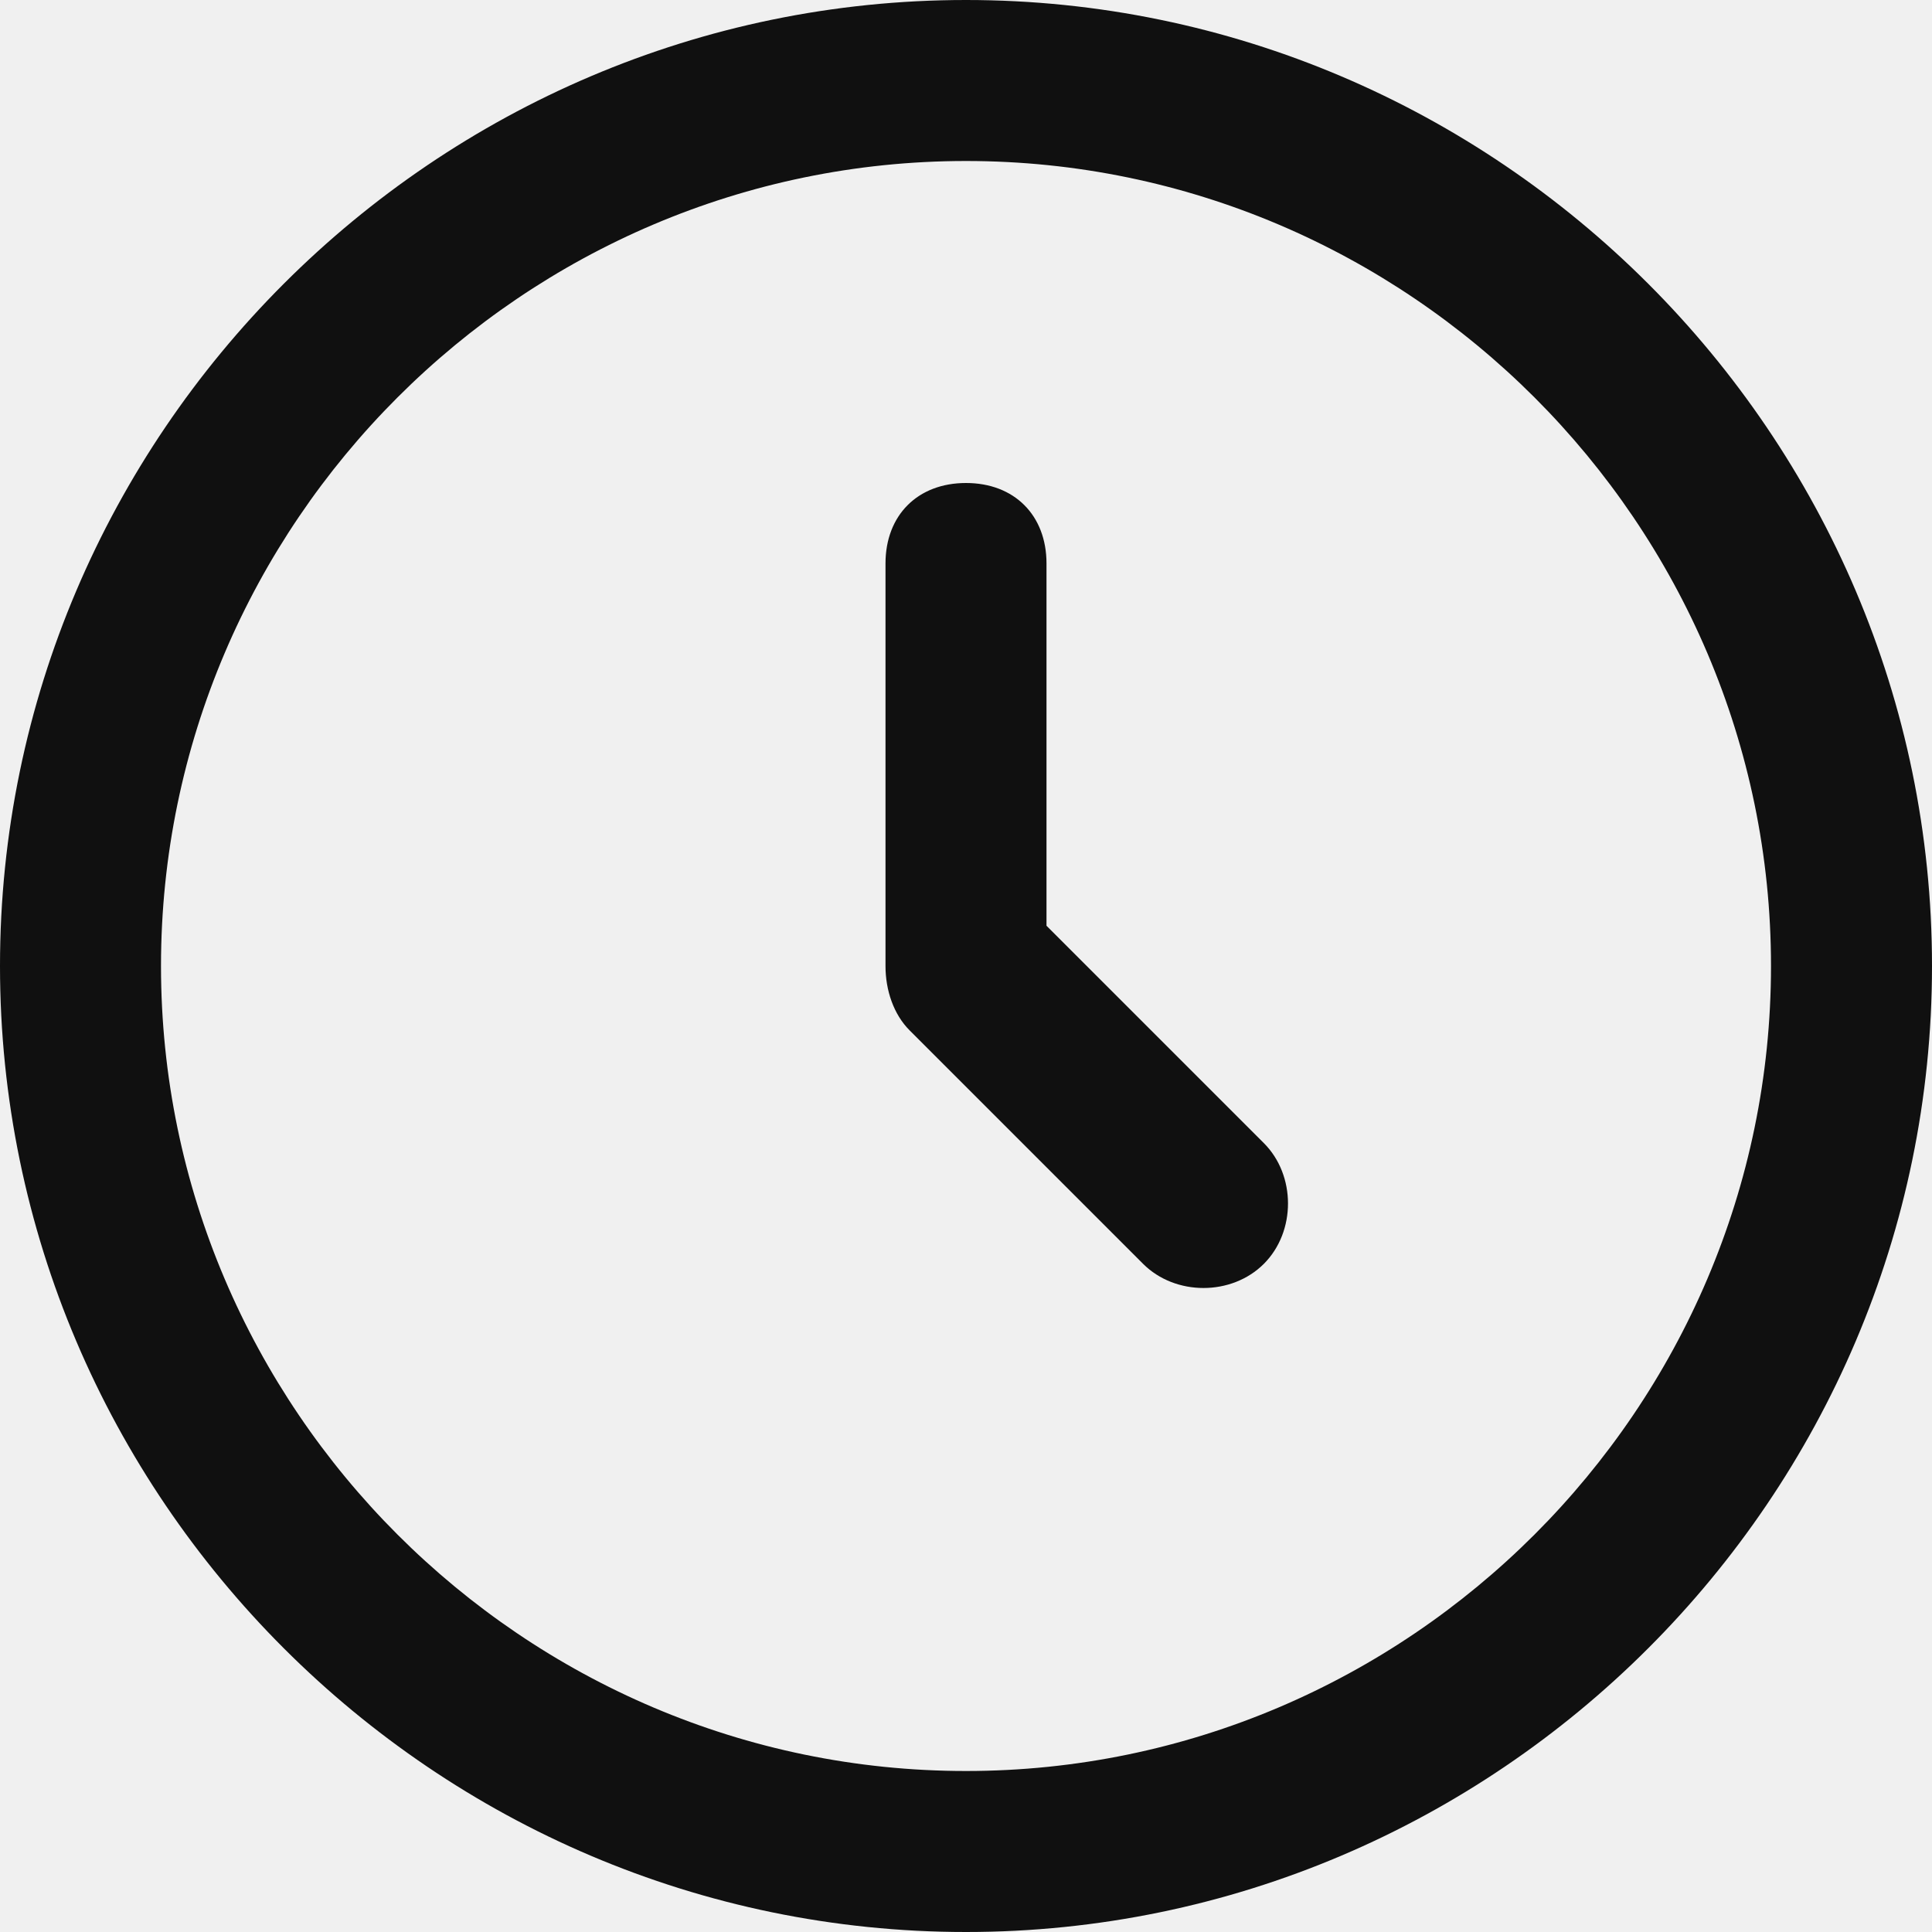
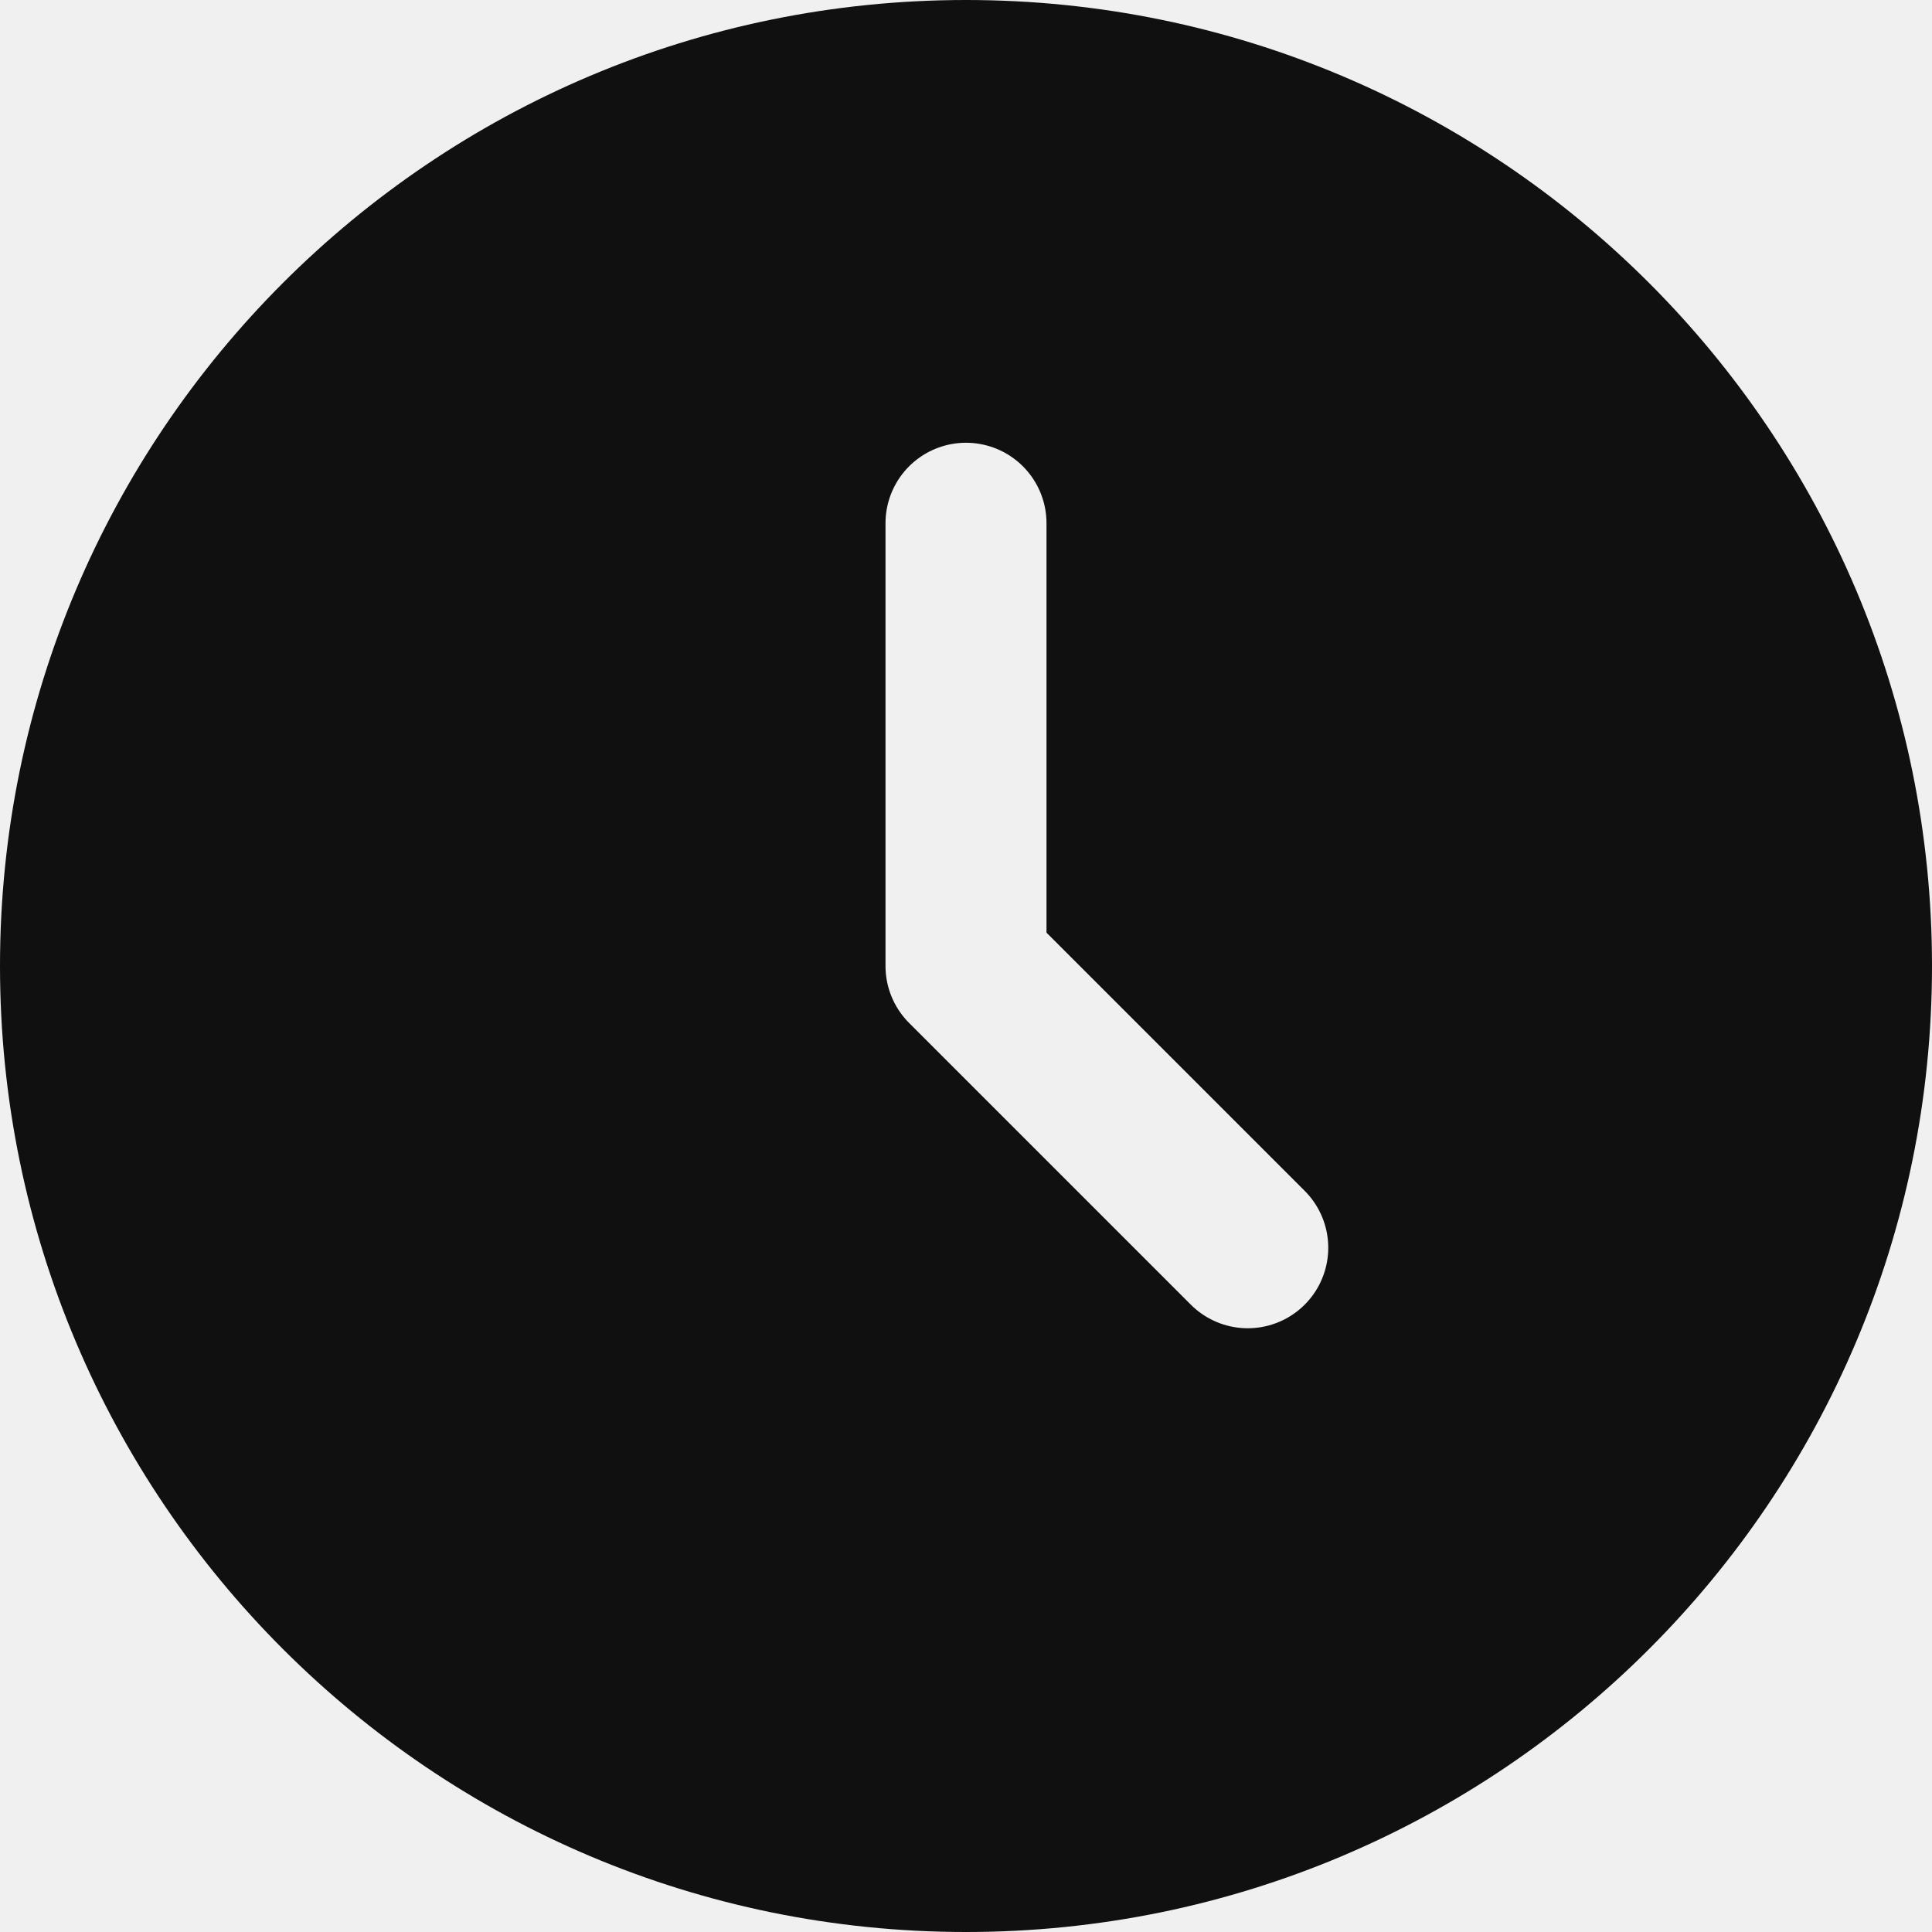
- <svg xmlns="http://www.w3.org/2000/svg" id="Layer_1" version="1.1" viewBox="0 0 24 24">
+ <svg xmlns="http://www.w3.org/2000/svg" viewBox="0 0 24 24">
  <defs>
-     <style>
-       .st0 {
-         fill: #101010;
-         fill-rule: evenodd;
-       }
-     </style>
+     <mask id="clock-hands" maskUnits="userSpaceOnUse" x="0" y="0" width="24" height="24">
+       <rect width="24" height="24" fill="#fff" />
+       <path d="M12 6.5V12l3.5 3.5" fill="none" stroke="#000" stroke-width="2" stroke-linecap="round" stroke-linejoin="round" />
+     </mask>
  </defs>
-   <path class="st0" d="M12,24C5.4,24,0,18.6,0,12S5.4,0,12,0s12,5.4,12,12-5.4,12-12,12ZM12,2C6.5,2,2,6.5,2,12s4.5,10,10,10,10-4.5,10-10S17.5,2,12,2ZM14.2,15.7l-2.9-2.9c-.2-.2-.3-.5-.3-.8v-5c0-.6.4-1,1-1s1,.4,1,1v4.5l2.7,2.7c.4.4.4,1.1,0,1.5-.4.4-1.1.4-1.5,0h0Z" />
+   <circle cx="12" cy="12" r="12" fill="#101010" mask="url(#clock-hands)" />
</svg>
